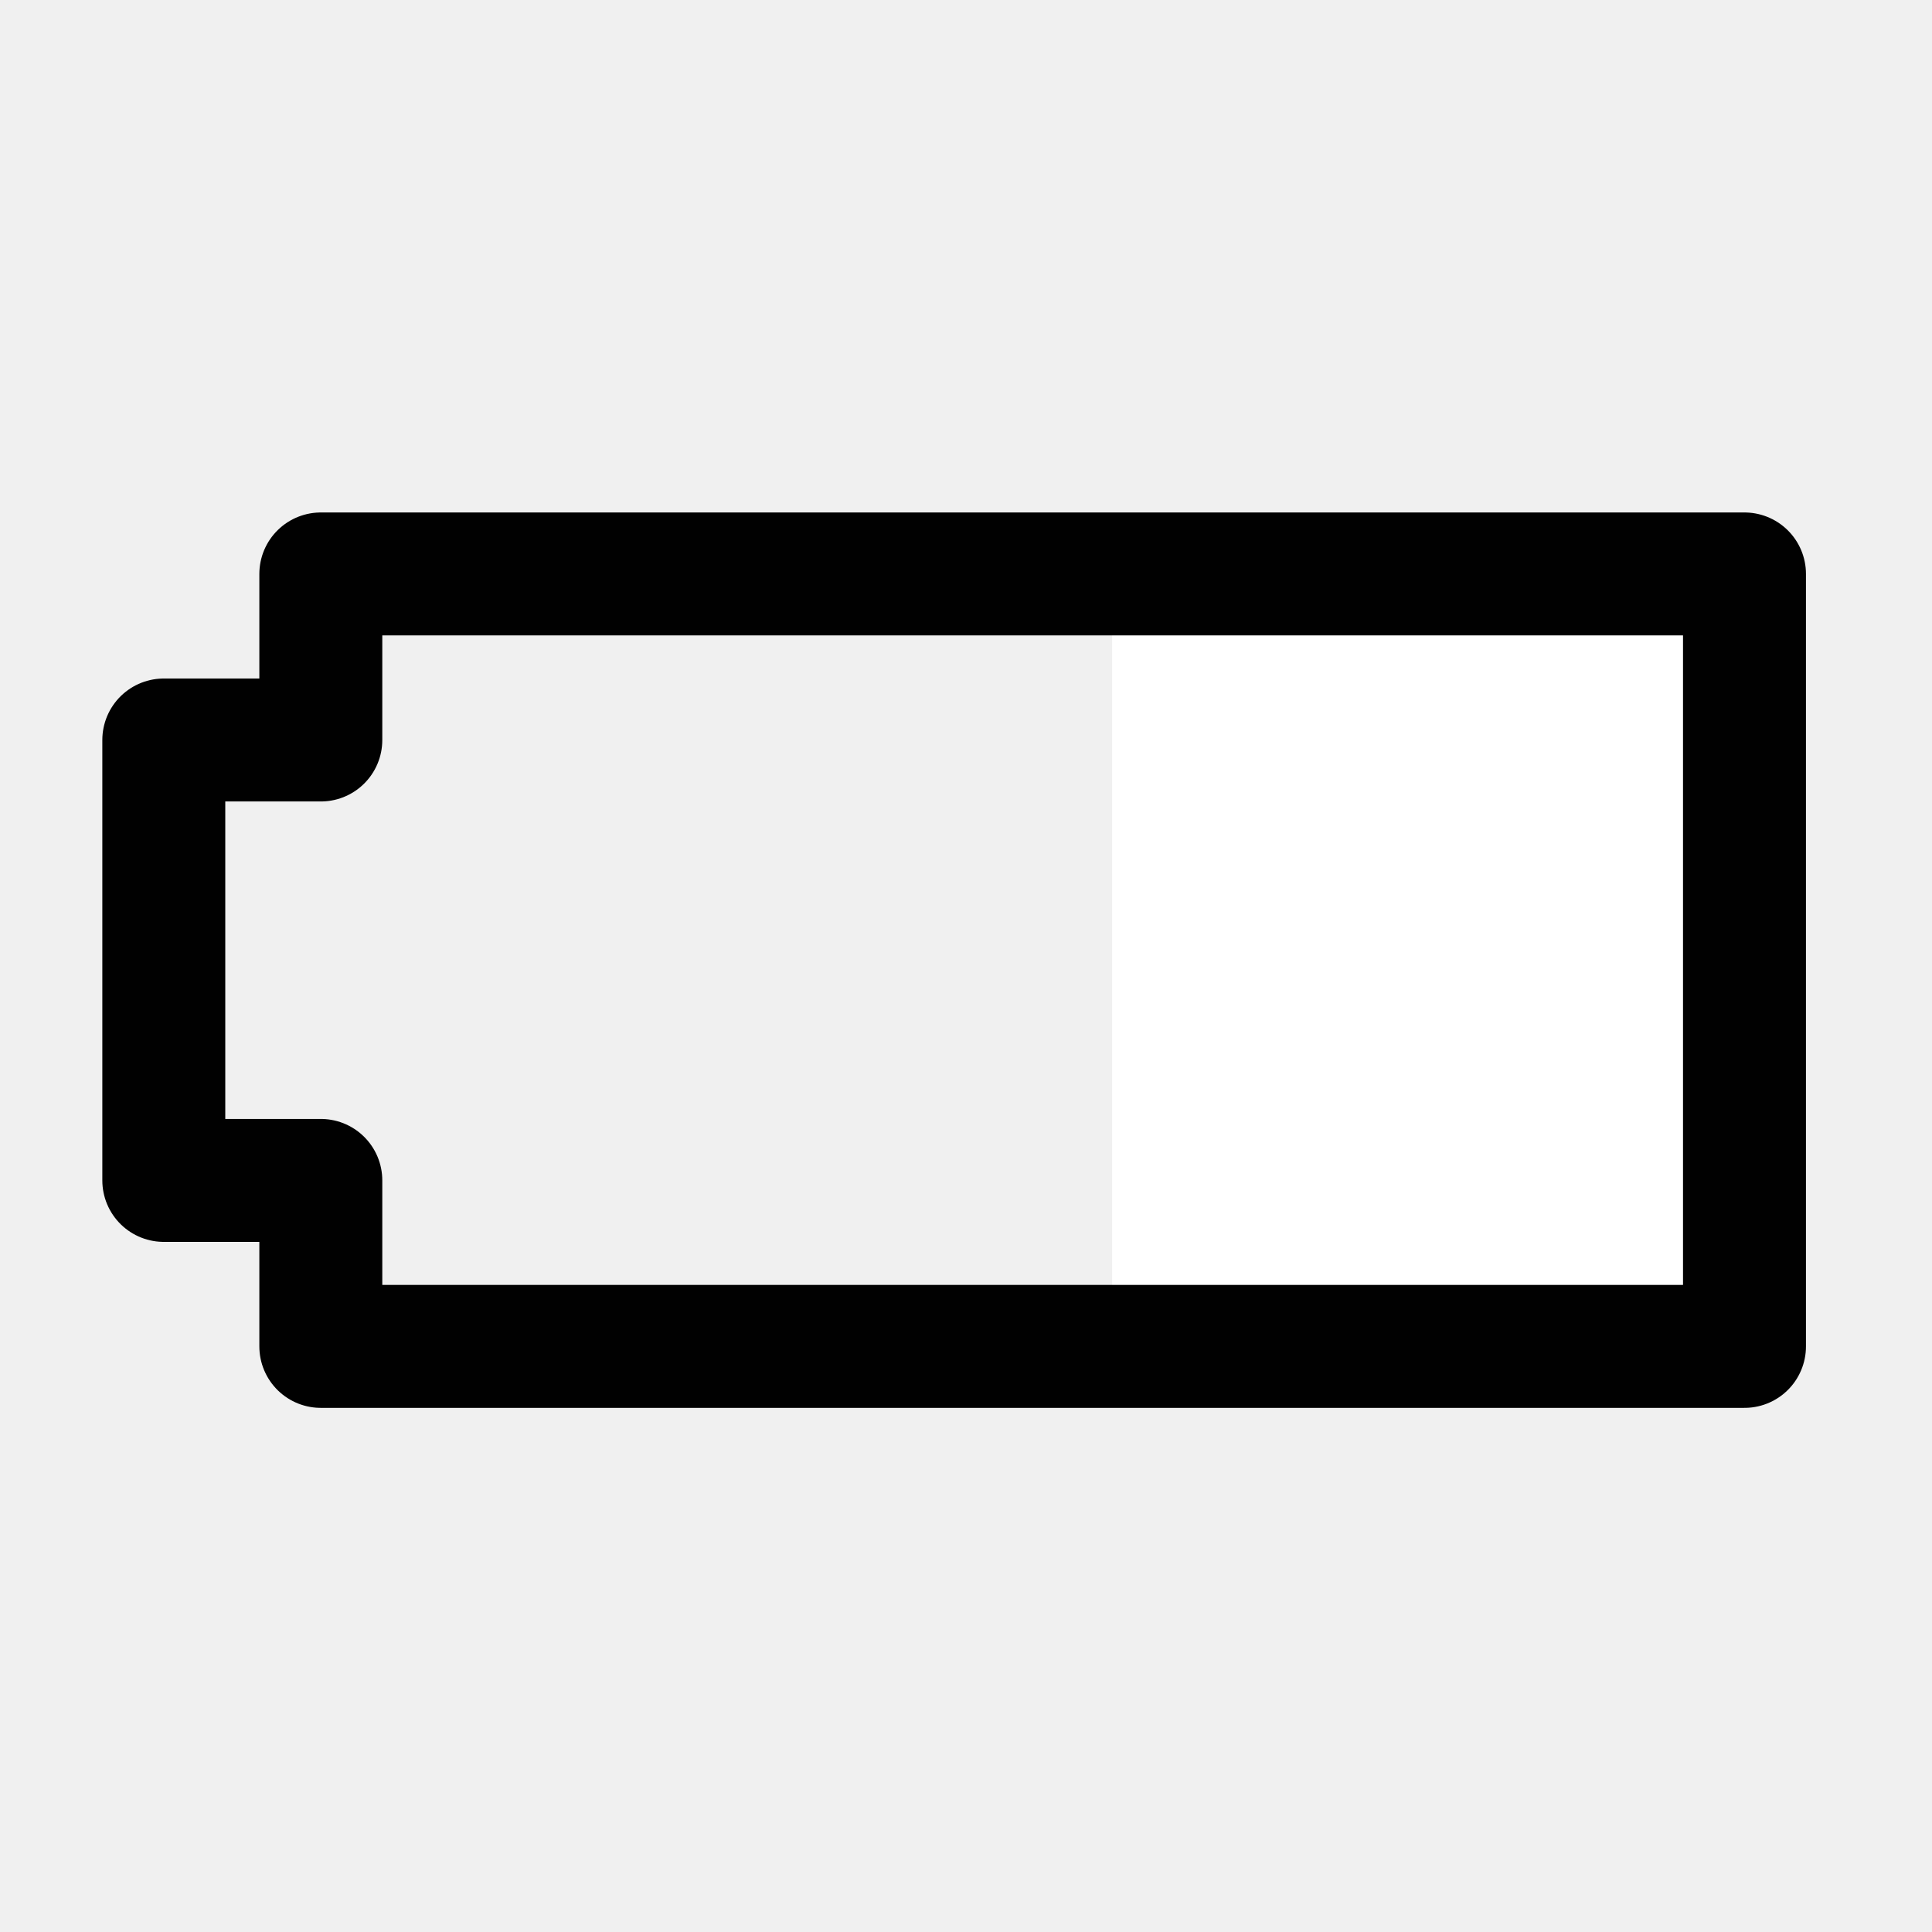
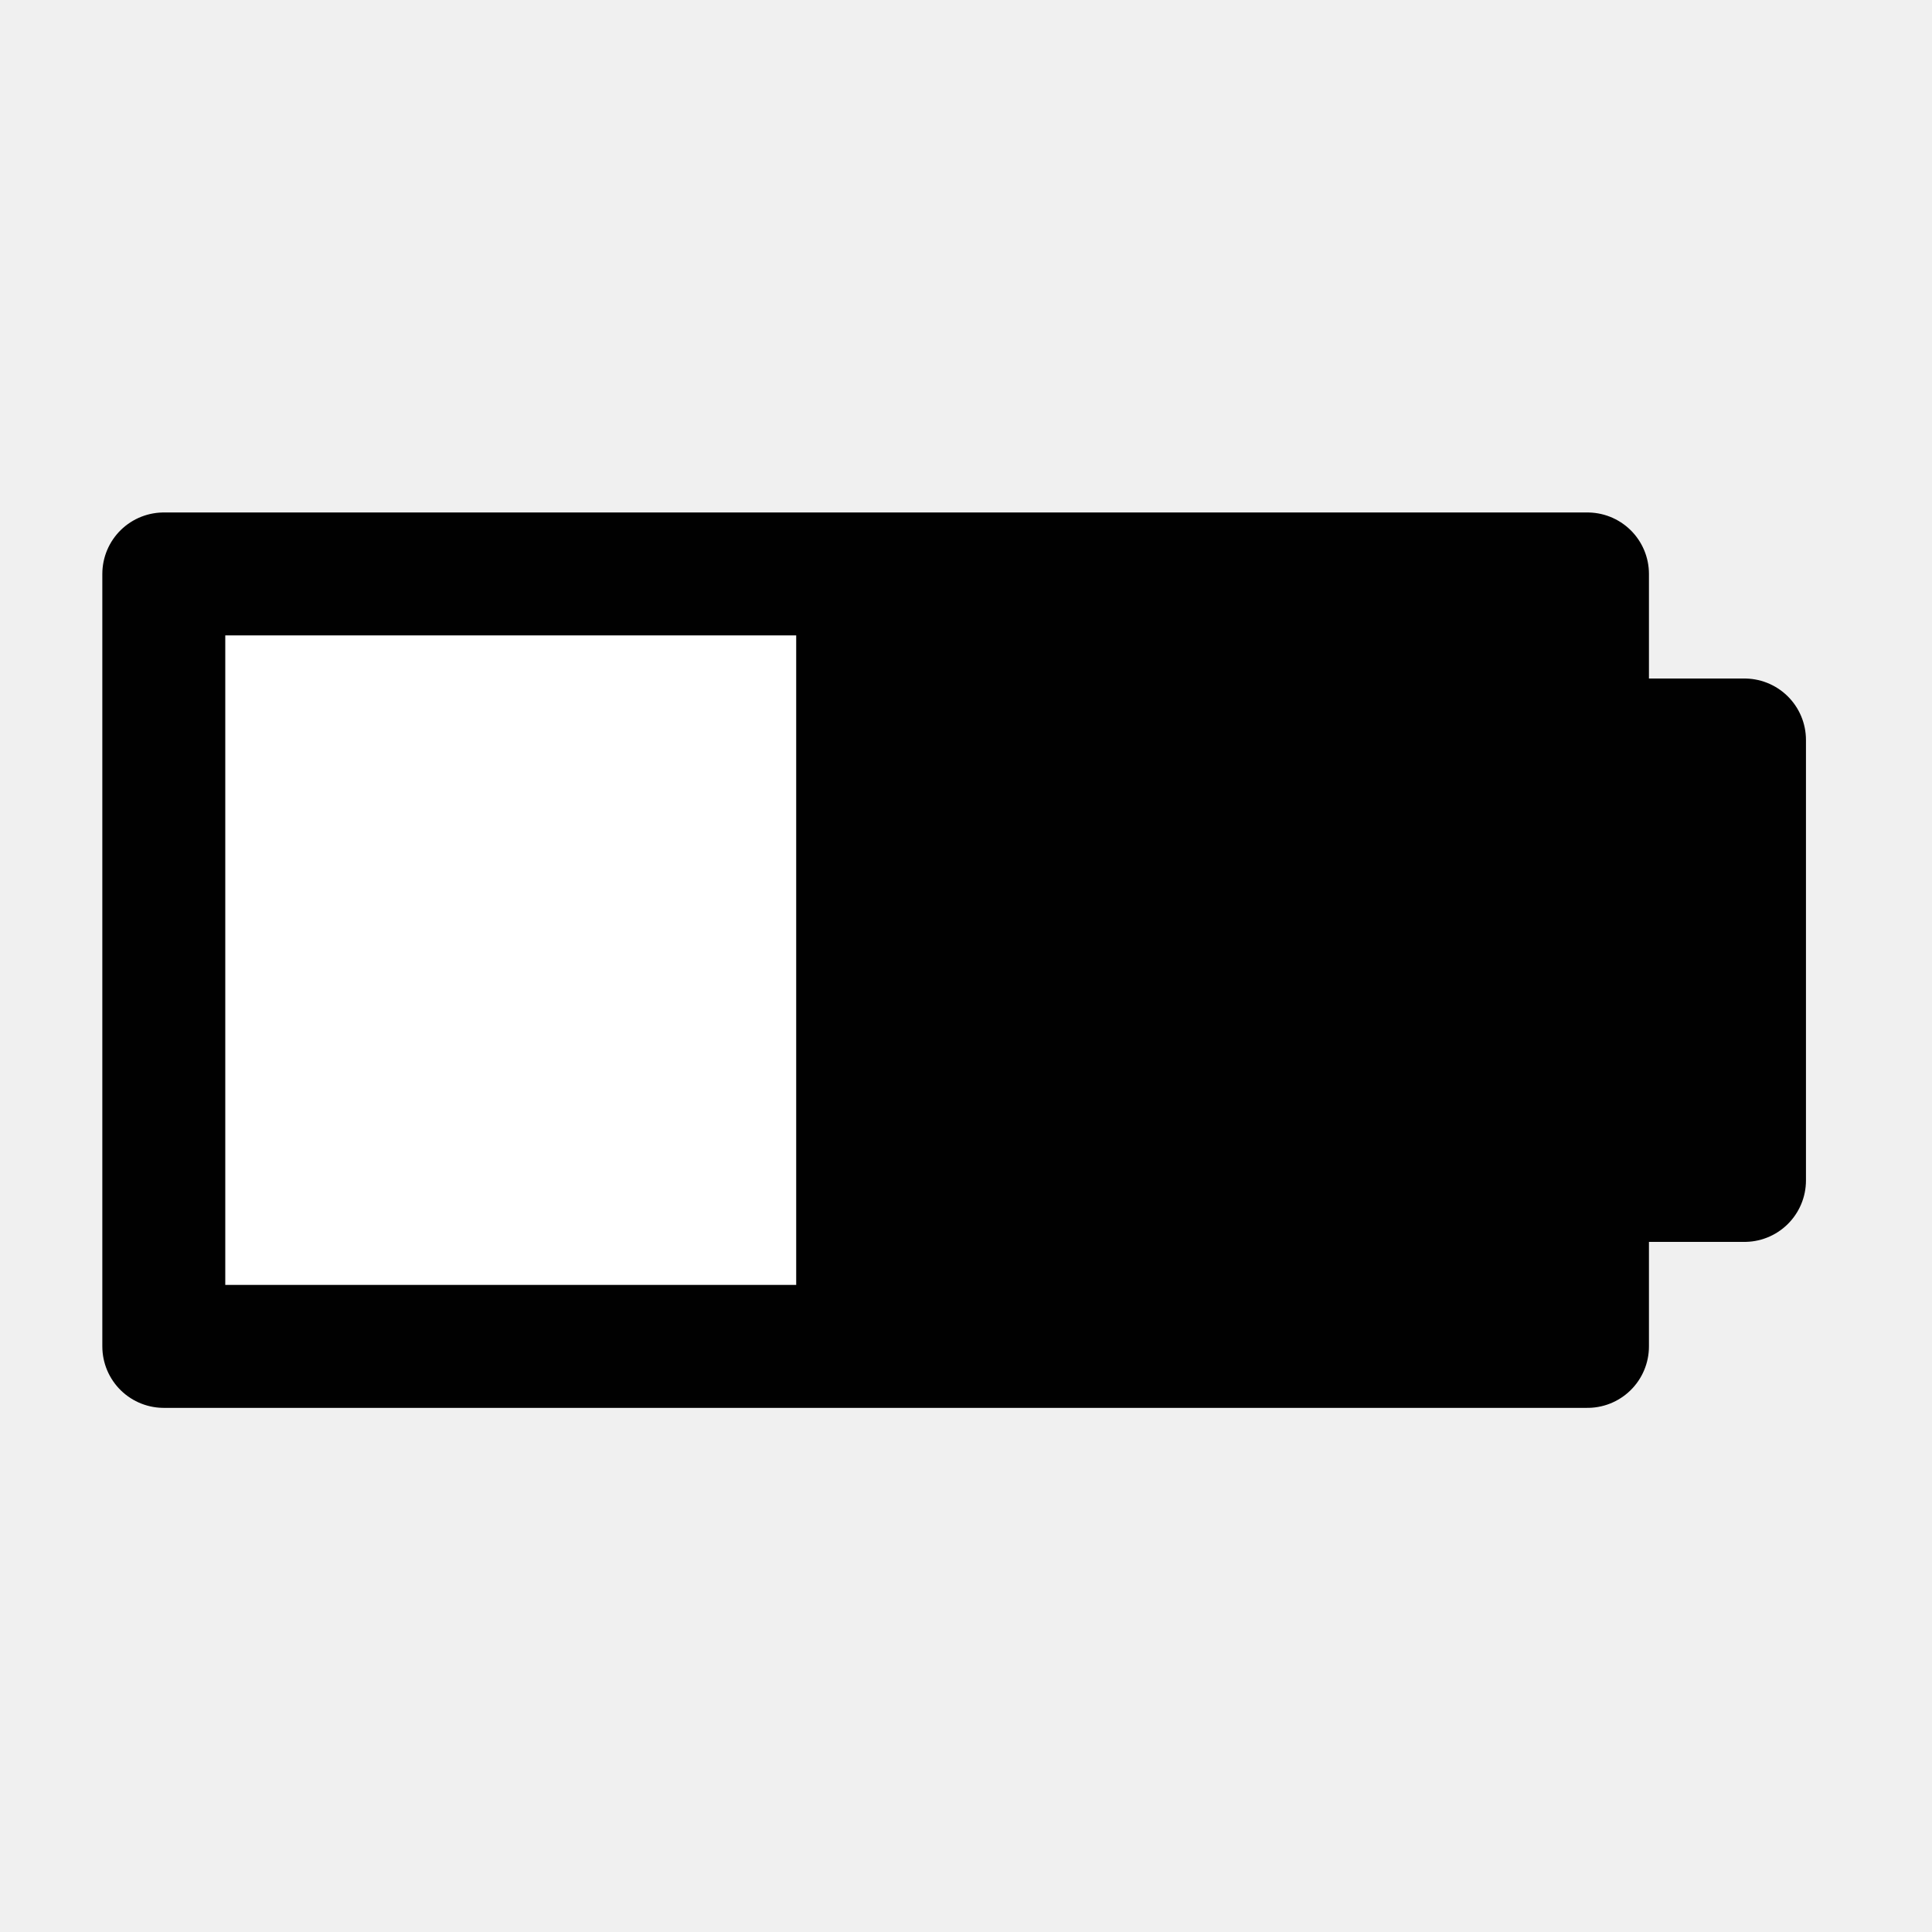
- <svg xmlns="http://www.w3.org/2000/svg" enable-background="new 0 0 55 55" height="55px" id="Layer_1" version="1.1" viewBox="0 0 55 55" width="55px" x="0px" xml:space="preserve" y="0px">
-   <g display="block" id="device-battery-040">
-     <rect display="inline" fill="#FFFFFF" height="22.175" width="18.003" x="31.659" y="16.339" />
-     <polygon display="inline" fill="none" points="   49.662,16.339 9.133,16.339 9.133,21.066 4.663,21.066 4.663,33.604 9.133,33.604 9.133,38.329 49.662,38.329  " stroke="#010101" stroke-linecap="round" stroke-linejoin="round" stroke-width="3.5" />
+ <svg xmlns="http://www.w3.org/2000/svg" enable-background="new 0 0 55 55" height="55px" version="1.1" viewBox="0 0 55 55" width="55px" x="0px" xml:space="preserve" y="0px">
+   <g display="block" id="device-battery-040_1_">
+     <polygon display="inline" fill="#010101" points="4.663,38.329 45.192,38.329 45.192,33.604 49.662,33.604 49.662,21.066    45.192,21.066 45.192,16.339 4.663,16.339  " />
+     <rect display="inline" fill="#FFFFFF" height="22.175" width="18.003" x="4.663" y="16.339" />
+     <polygon display="inline" fill="none" points="   4.663,38.329 45.192,38.329 45.192,33.604 49.662,33.604 49.662,21.066 45.192,21.066 45.192,16.339 4.663,16.339  " stroke="#010101" stroke-linecap="round" stroke-linejoin="round" stroke-width="3.5" />
  </g>
</svg>
